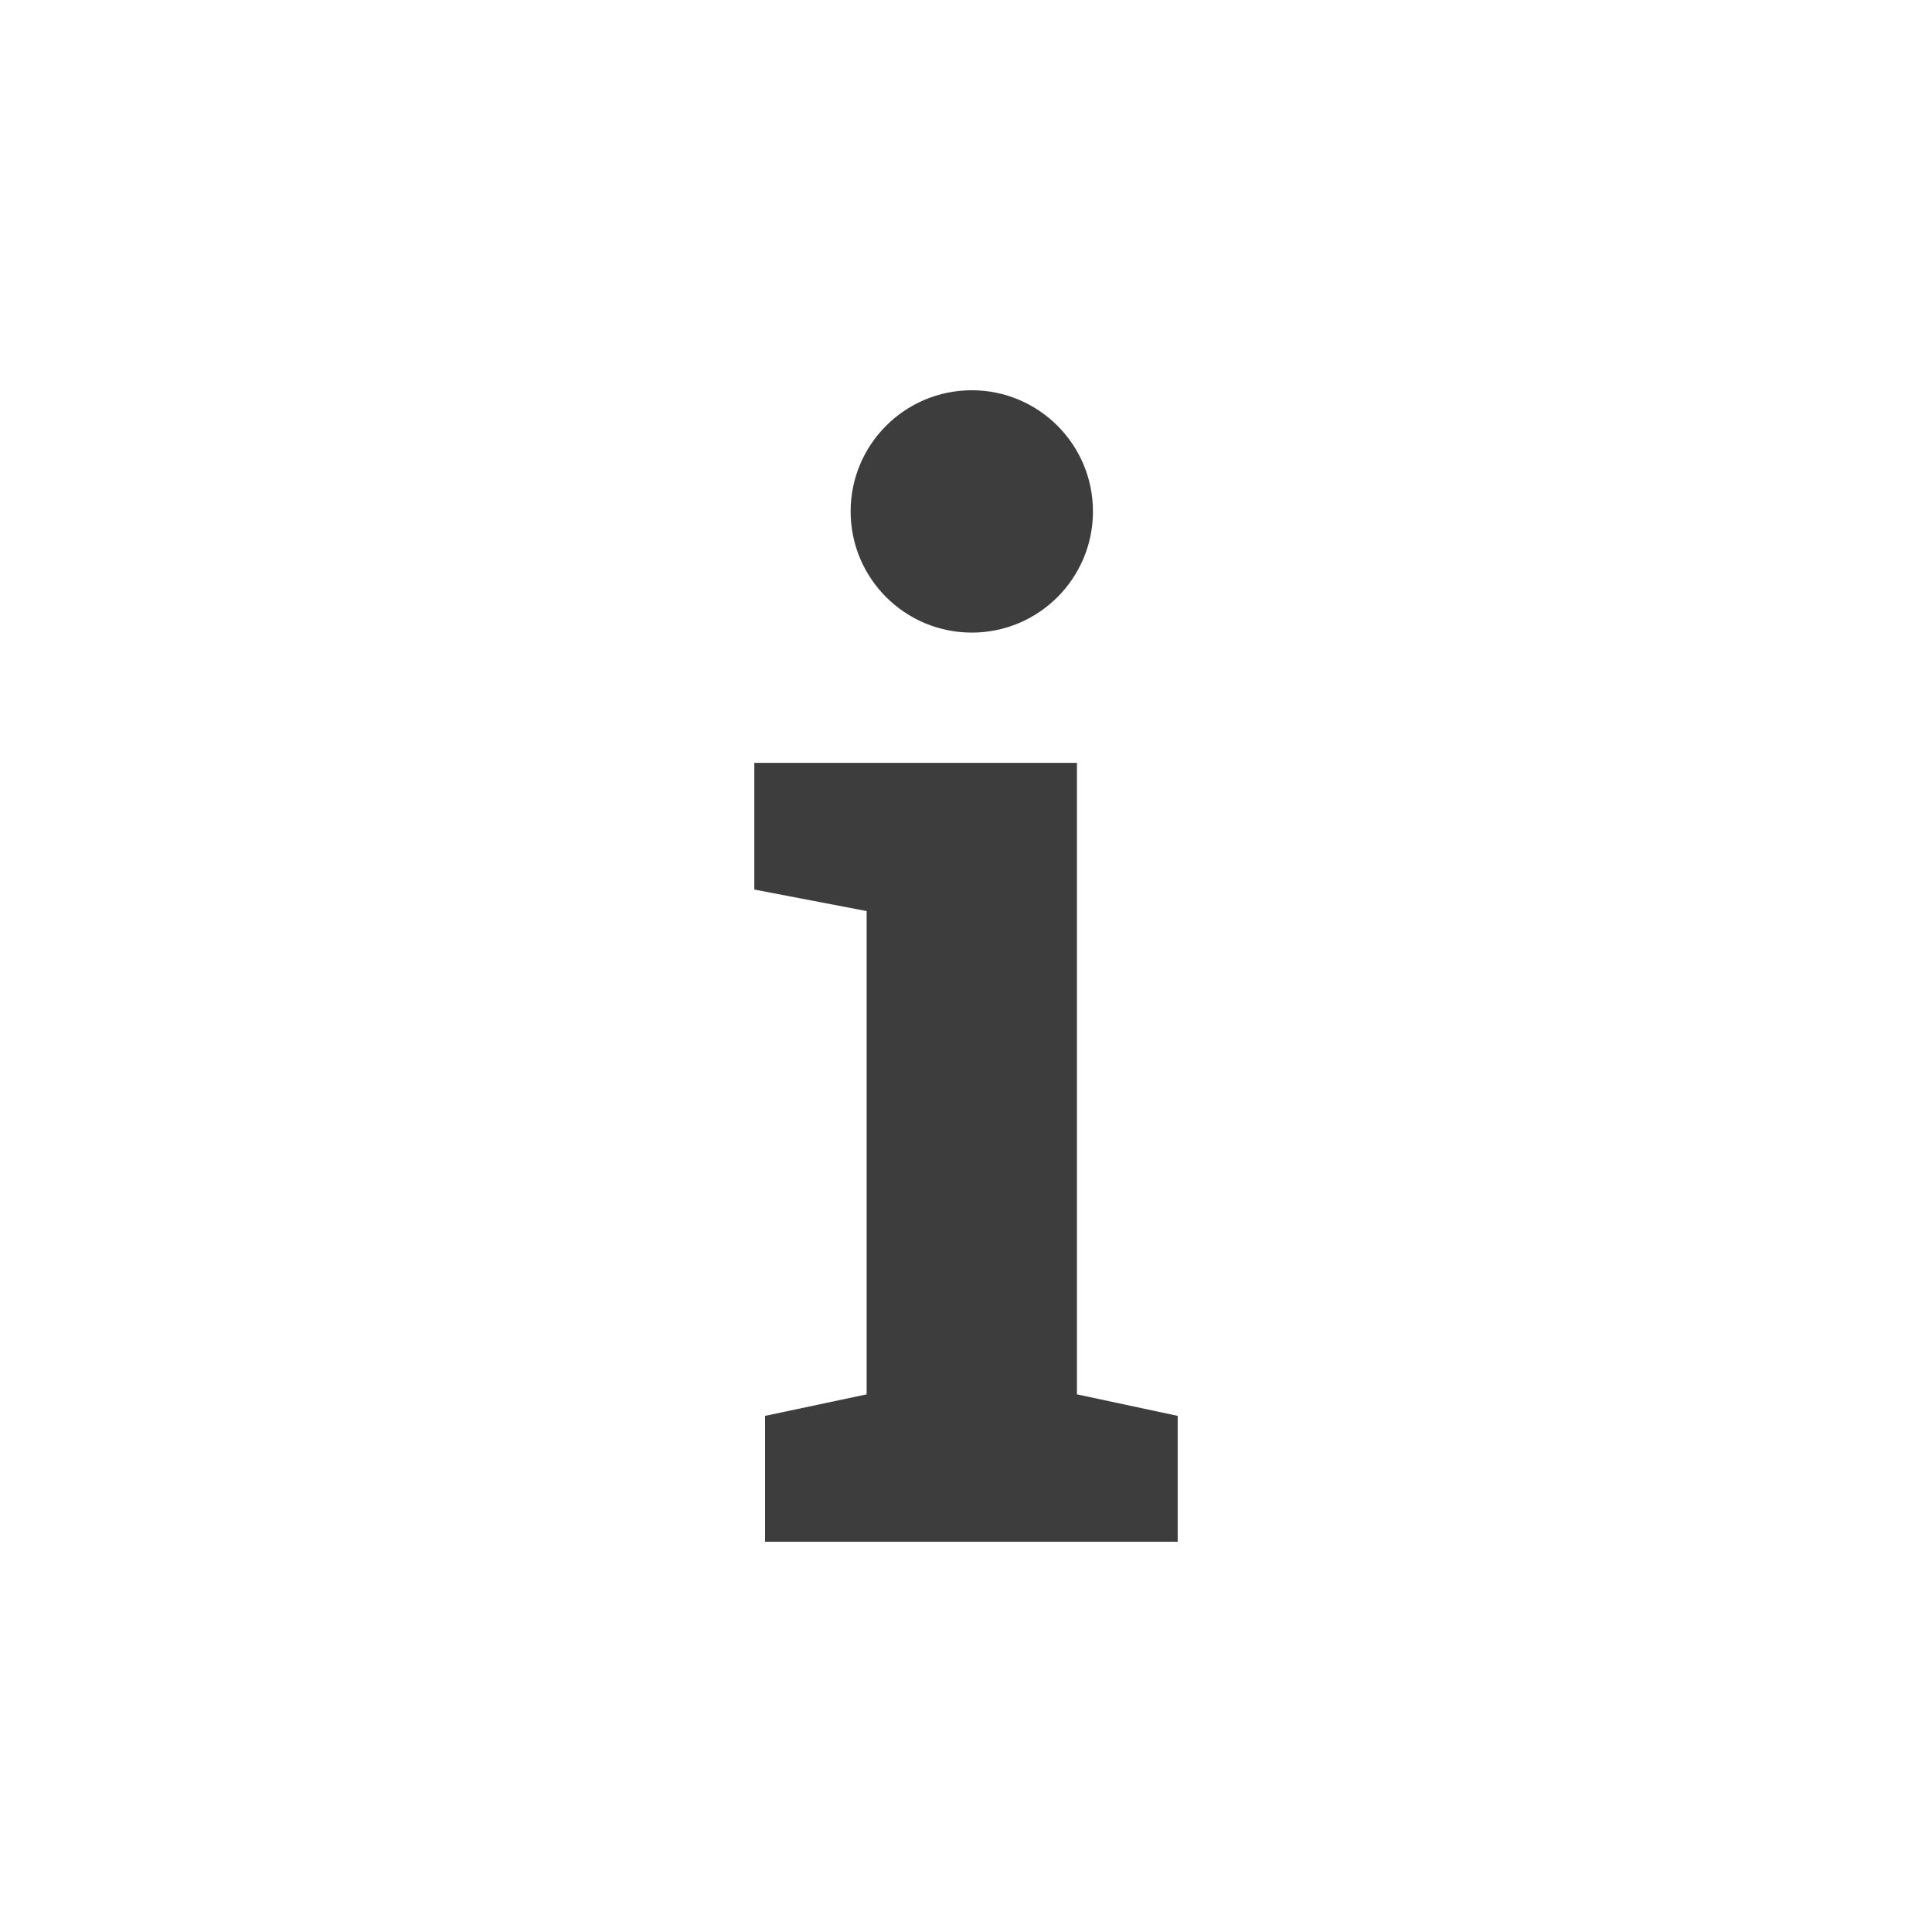
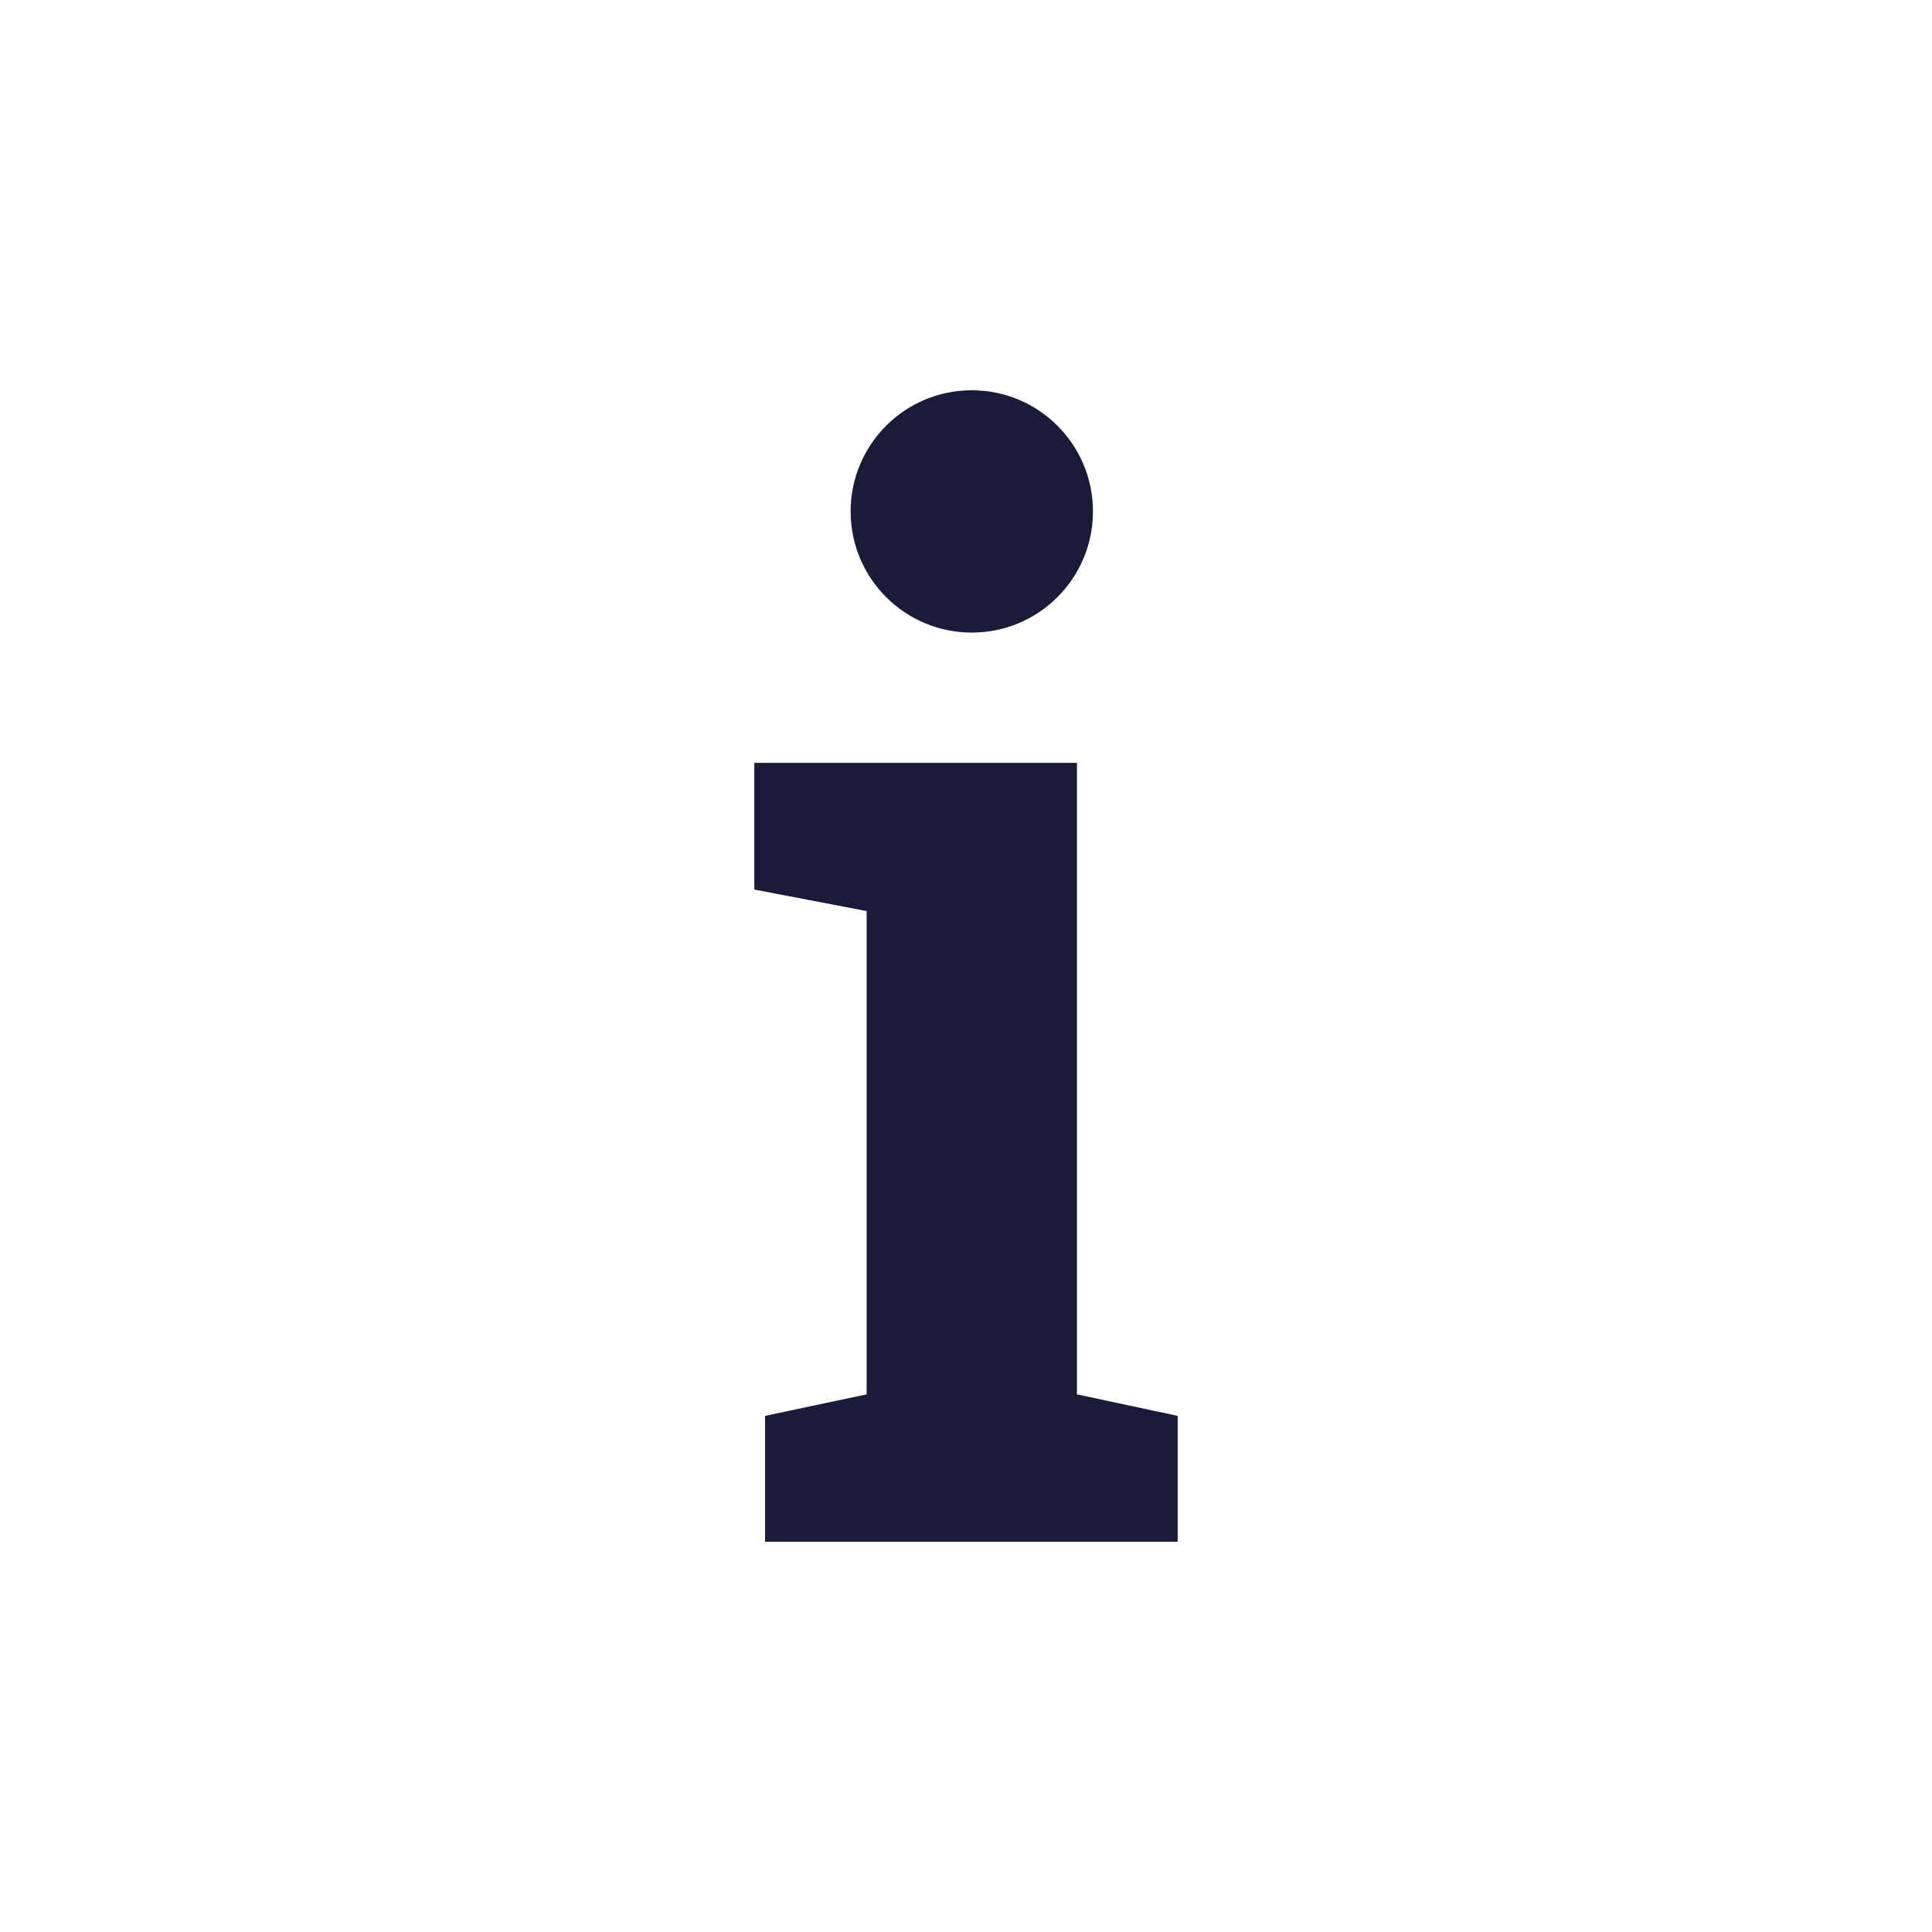
<svg xmlns="http://www.w3.org/2000/svg" id="Layer_1" data-name="Layer 1" viewBox="0 0 70 70">
  <defs>
    <style>
      .cls-1 {
-         fill: #3c3d3c;
+         fill: #1a1a39;
        stroke-width: 0px;
      }
    </style>
  </defs>
  <path class="cls-1" d="M27.72,51.3l3.68-.78v-17.51l-4.07-.78v-4.59h11.69v22.88l3.65.78v4.56h-14.95v-4.56Z" />
  <circle class="cls-1" cx="35.21" cy="18.53" r="4.39" />
</svg>
